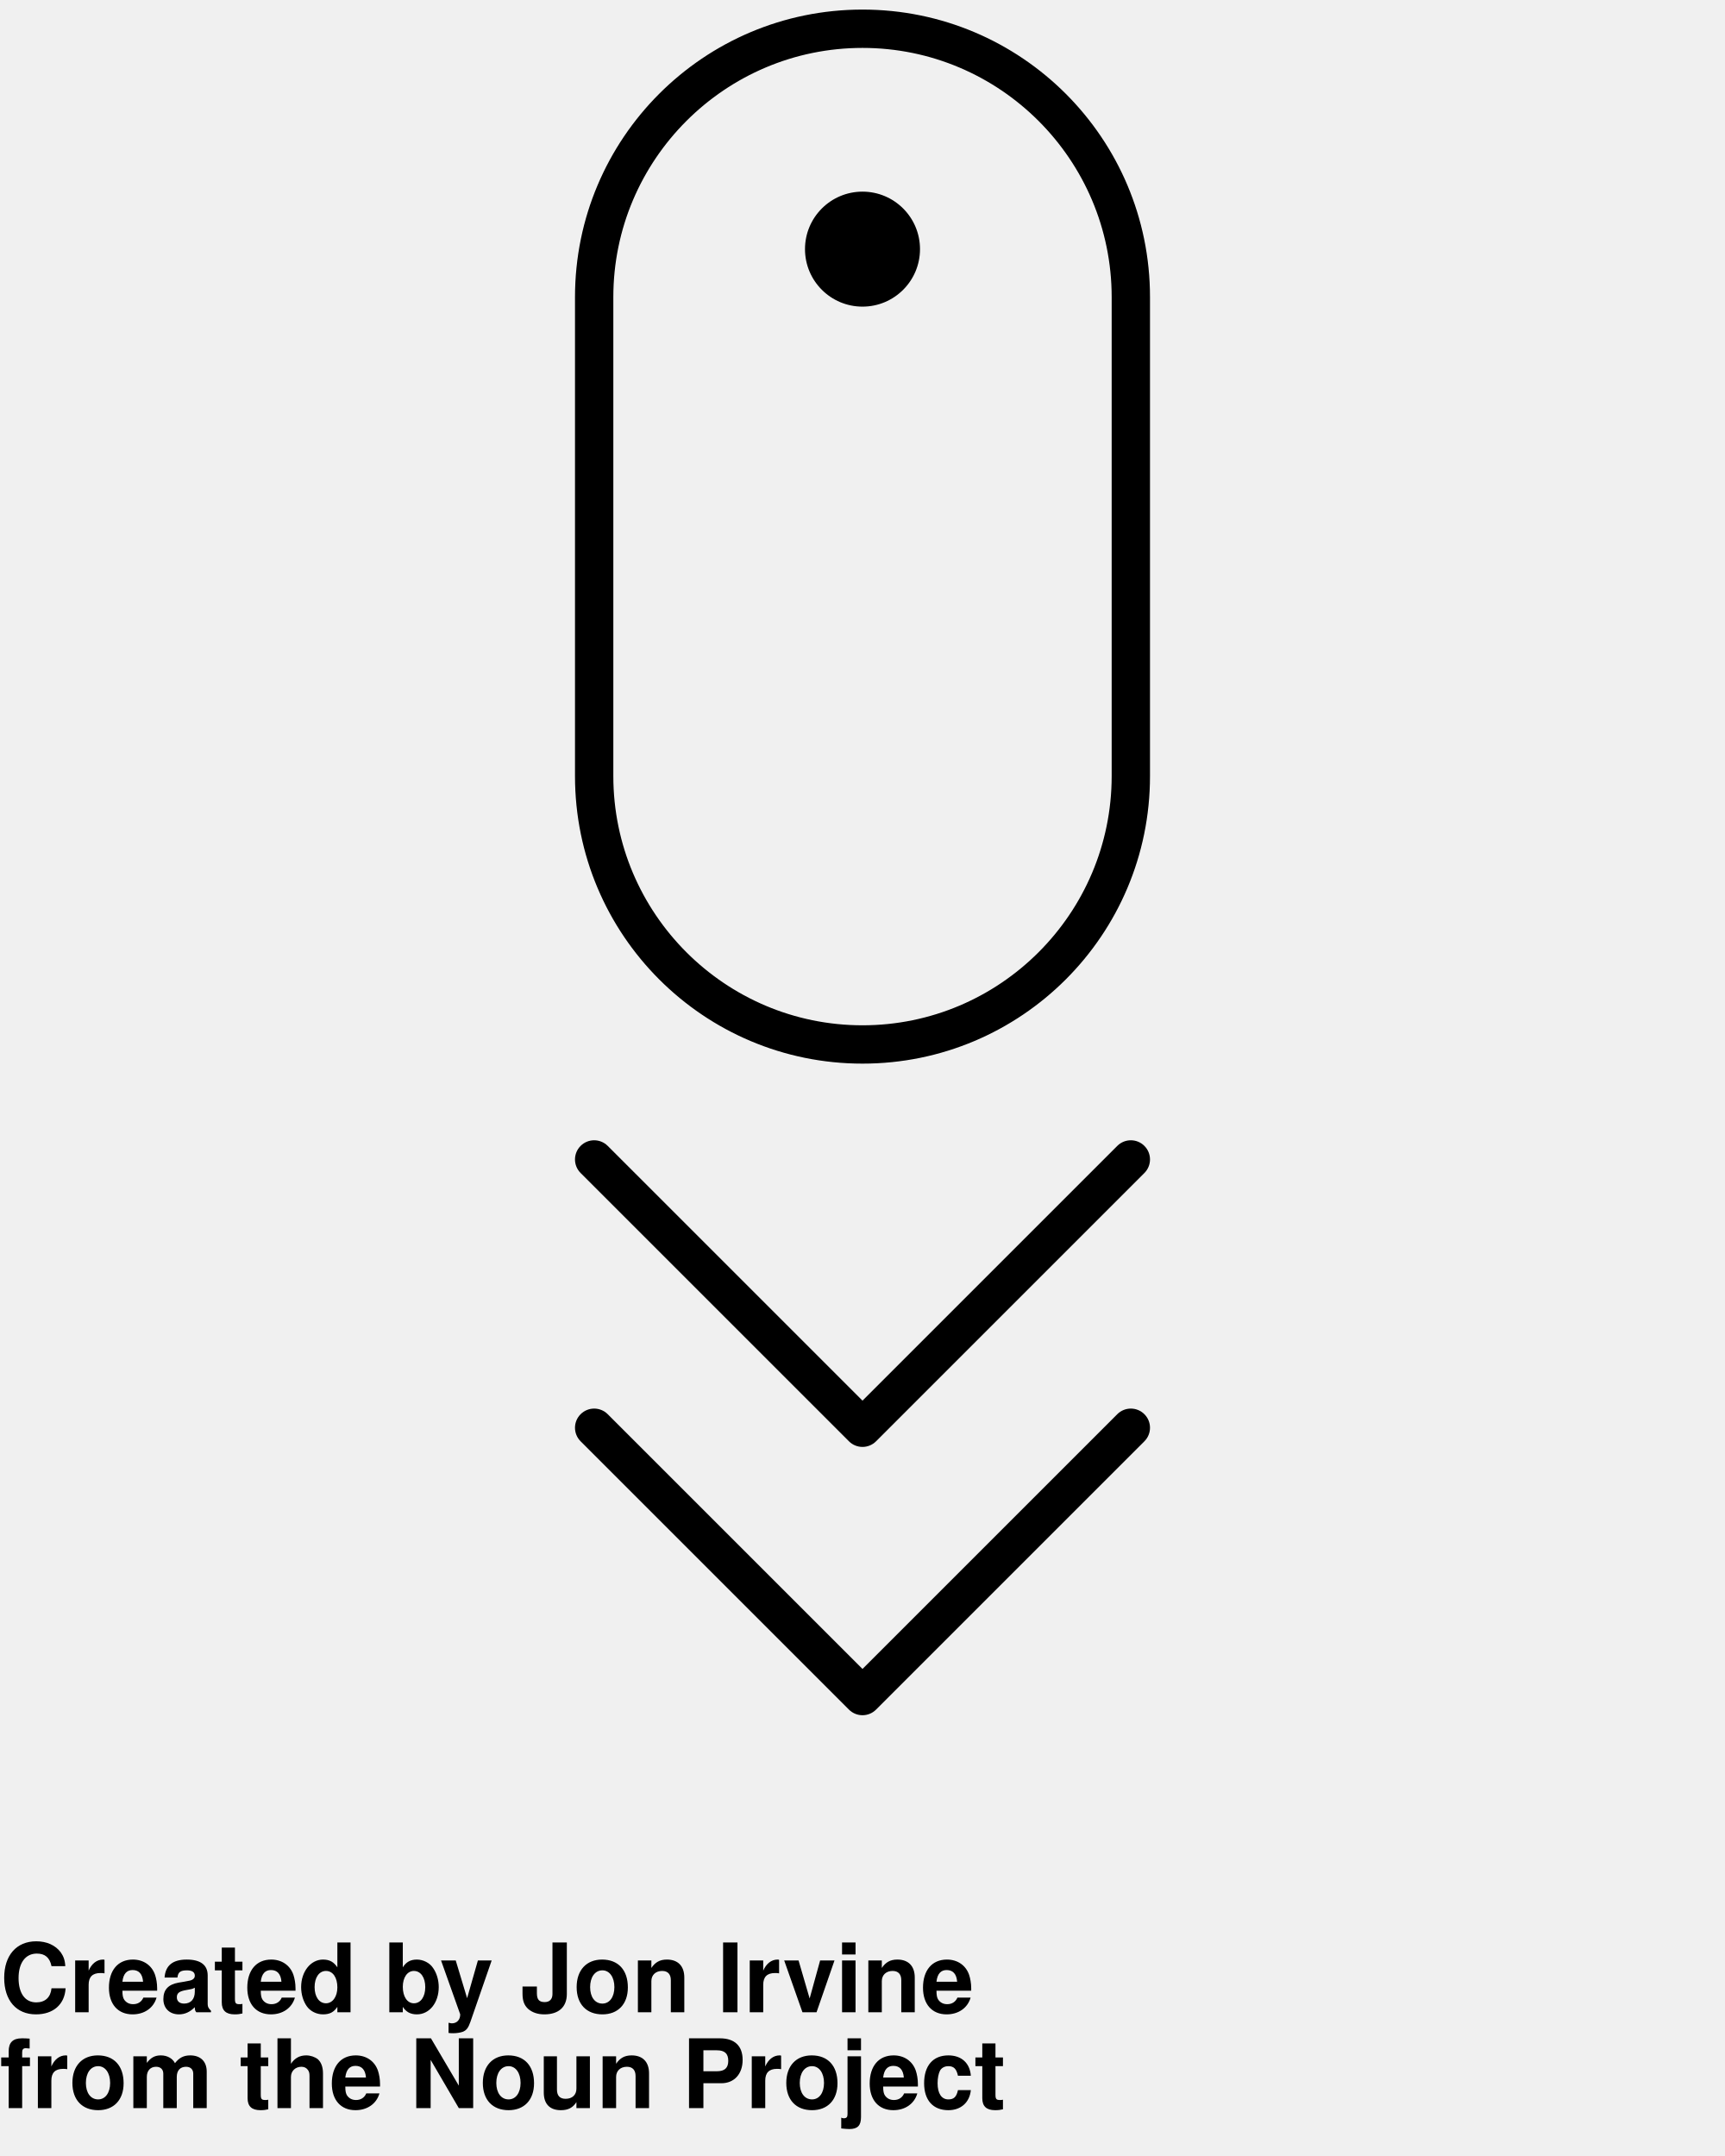
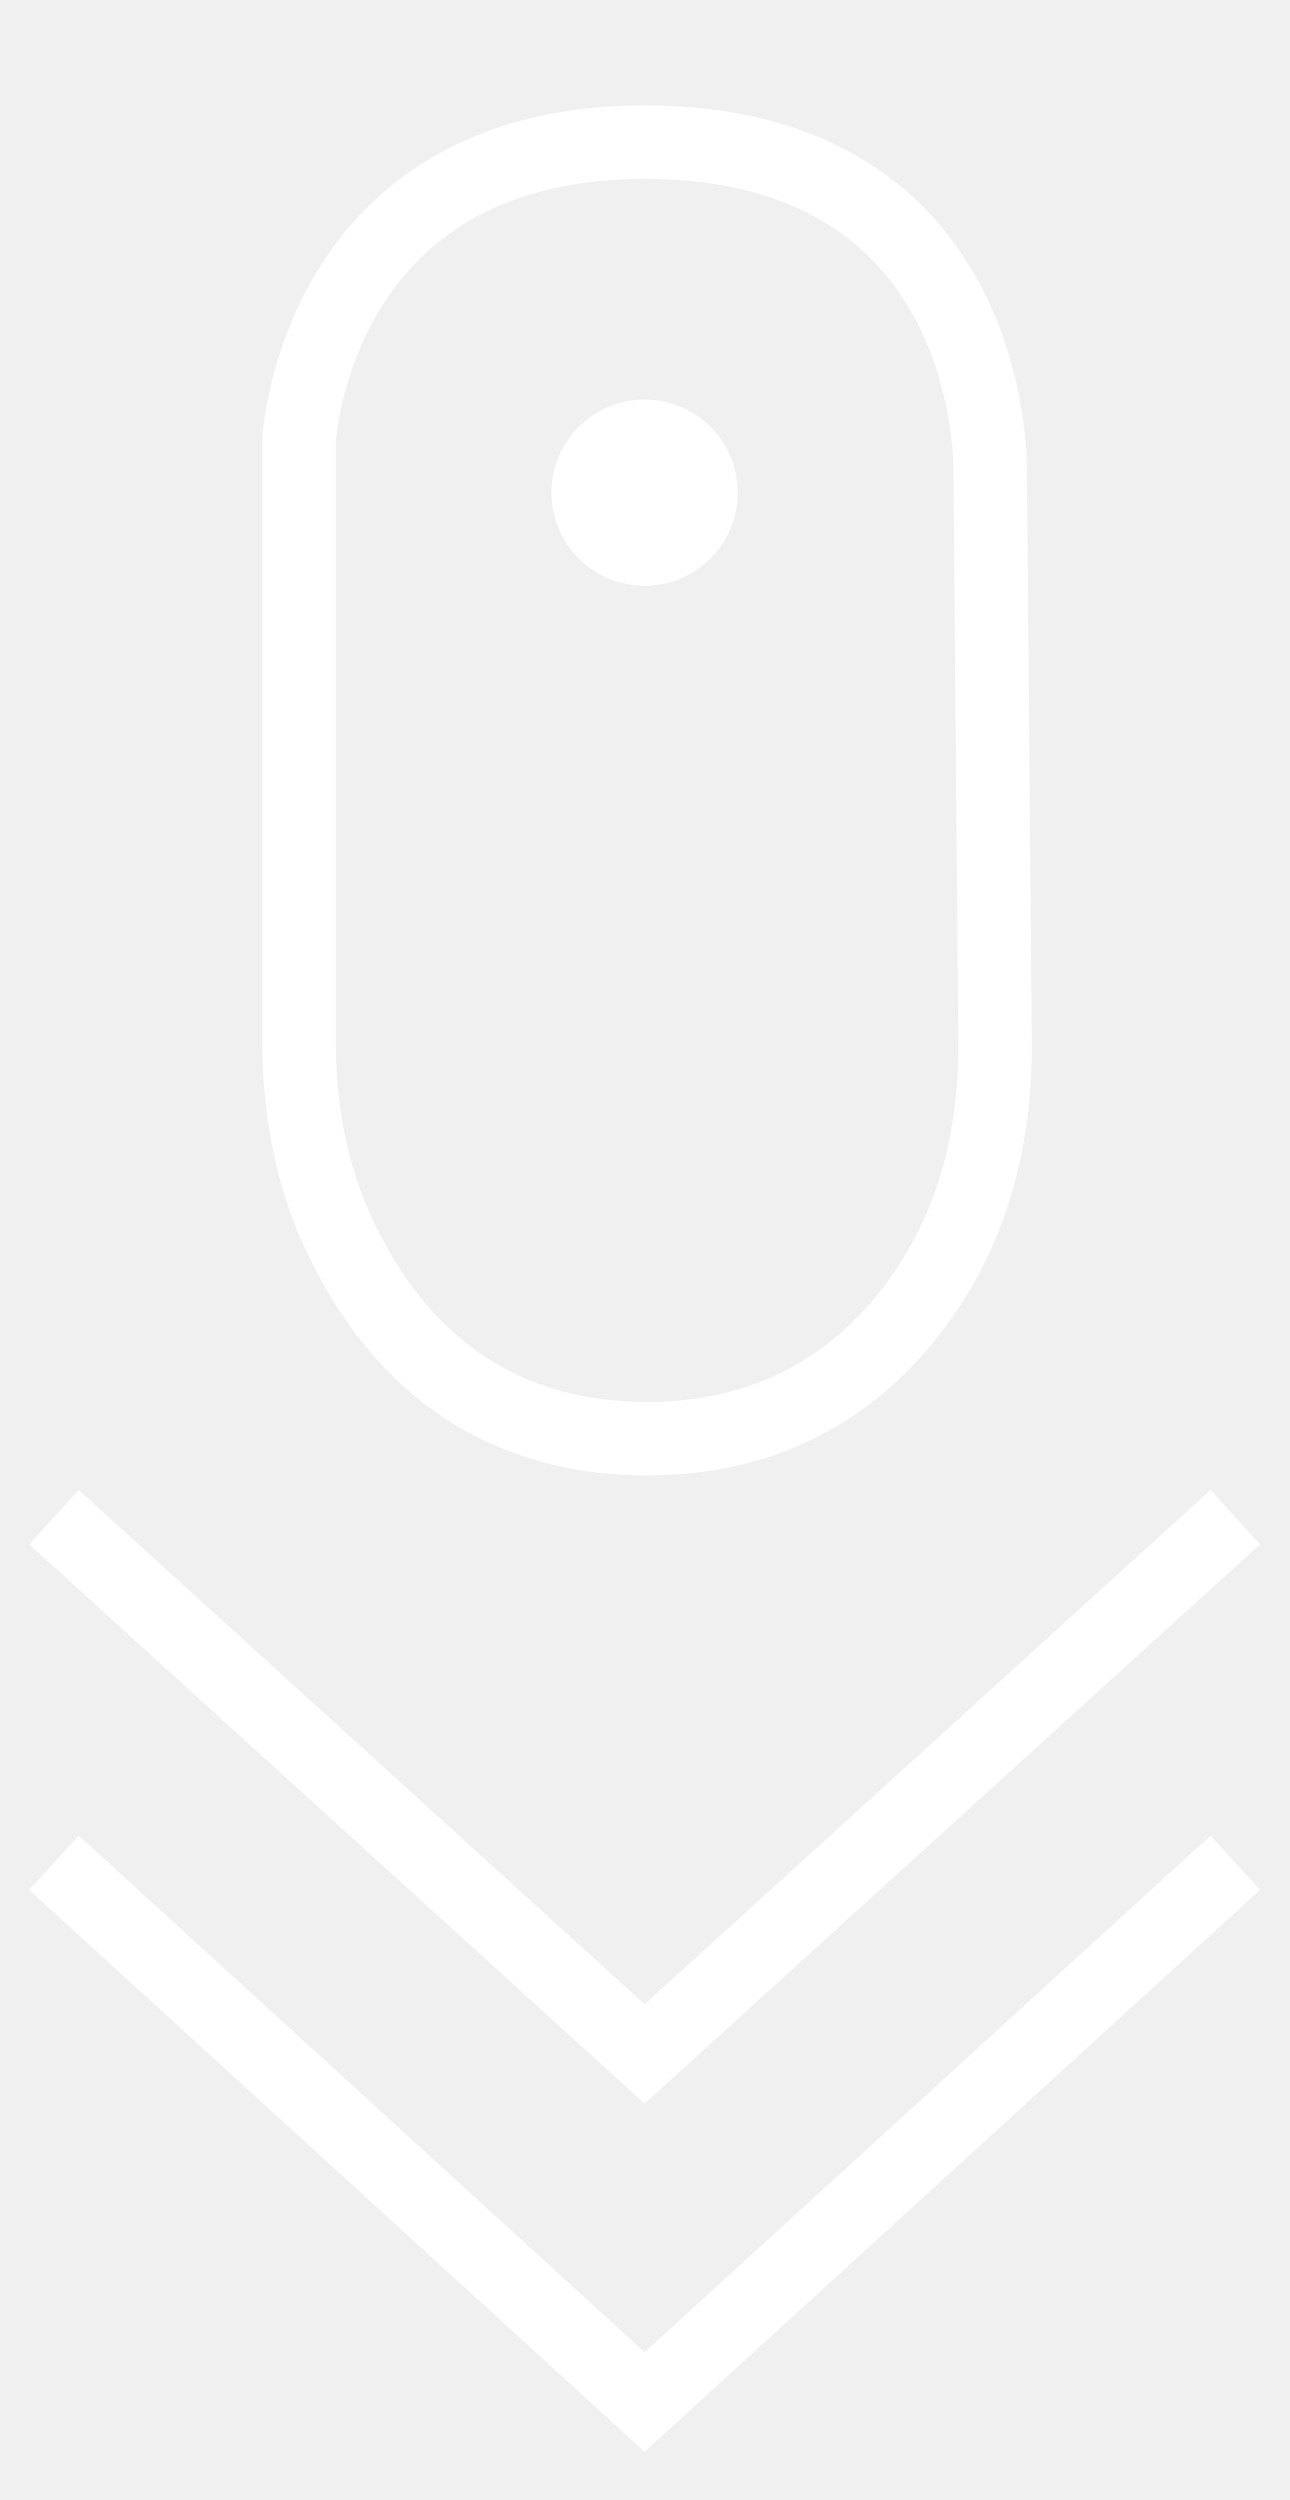
- <svg xmlns="http://www.w3.org/2000/svg" version="1.1" x="0px" y="0px" viewBox="0 0 90 112.5" enable-background="new 0 0 90 90" xml:space="preserve">
-   <circle cx="45" cy="13" r="3" />
-   <path d="M45,0.5c-8.284,0-15,6.717-15,15.002v24.996C30,48.783,36.716,55.5,45,55.5s15-6.717,15-15.002V15.502  C60,7.217,53.284,0.5,45,0.5z M58,40.498C58,47.667,52.168,53.5,45,53.5c-7.168,0-13-5.833-13-13.002V15.502  C32,8.333,37.832,2.5,45,2.5c7.168,0,13,5.833,13,13.002V40.498z" />
-   <path d="M58.293,59.793L45,73.086L31.707,59.793c-0.391-0.391-1.023-0.391-1.414,0s-0.391,1.023,0,1.414l14,14  C44.488,75.402,44.744,75.5,45,75.5s0.512-0.098,0.707-0.293l14-14c0.391-0.391,0.391-1.023,0-1.414S58.684,59.402,58.293,59.793z" />
-   <path d="M58.293,73.793L45,87.086L31.707,73.793c-0.391-0.391-1.023-0.391-1.414,0s-0.391,1.023,0,1.414l14,14  C44.488,89.402,44.744,89.5,45,89.5s0.512-0.098,0.707-0.293l14-14c0.391-0.391,0.391-1.023,0-1.414S58.684,73.402,58.293,73.793z" />
-   <text x="0" y="105" fill="#000000" font-size="5px" font-weight="bold" font-family="'Helvetica Neue', Helvetica, Arial-Unicode, Arial, Sans-serif">Created by Jon Irvine</text>
-   <text x="0" y="110" fill="#000000" font-size="5px" font-weight="bold" font-family="'Helvetica Neue', Helvetica, Arial-Unicode, Arial, Sans-serif">from the Noun Project</text>
+ <svg xmlns="http://www.w3.org/2000/svg" version="1.1" x="0px" y="0px" viewBox="0 0 52.6 102" style="enable-background:new 0 0 52.6 102;" xml:space="preserve">
+   <style type="text/css">
+ 	.st0{display:none;}
+ 	.st1{display:inline;fill:#9E9E9E;}
+ 	.st2{display:inline;fill:#666666;}
+ 	.st3{display:inline;}
+ 	.st4{fill:#FFFFFF;}
+ 	.st5{fill:none;stroke:#FFFFFF;stroke-width:3;stroke-miterlimit:10;}
+ </style>
+   <g id="Calque_2" class="st0">
+     <rect x="-9.9" y="4.1" class="st1" width="78.7" height="132.3" />
+   </g>
+   <g id="Calque_1">
+     <g id="arrows_1_" class="st0">
+       <g id="Calque_3">
+         <rect x="-18.7" y="4.1" class="st2" width="92.3" height="112.5" />
+       </g>
+       <g id="Calque_1_1_">
+         <circle class="st3" cx="26.3" cy="17.1" r="3" />
+         <path class="st3" d="M26.3,4.6c-8.3,0-15,6.7-15,15v25c0,8.3,6.7,15,15,15s15-6.7,15-15v-25C41.3,11.3,34.6,4.6,26.3,4.6z      M39.3,44.6c0,7.2-5.8,13-13,13s-13-5.8-13-13v-25c0-7.2,5.8-13,13-13s13,5.8,13,13V44.6z" />
+       </g>
+       <g id="arrows" class="st3">
+         <g transform="translate(0,-952.3622)">
+           <path class="st4" d="M50.5,1014.6c0-0.4-0.3-0.6-0.6-0.6c-0.1,0-0.3,0.1-0.4,0.2l-23.2,21.3l-23.2-21.4c-0.3-0.3-1.1,0.8-0.8,1      l0,0l23.6,21.7c0.3,0.2,0.6,0.2,0.8,0l23.6-21.7C50.5,1015,50.6,1014.8,50.5,1014.6z M50.5,1027.4c0-0.4-0.3-0.6-0.6-0.6      c-0.1,0-0.3,0.1-0.4,0.2l-23.2,21.3l-23.2-21.4c-0.3-0.3-0.7-0.2-0.9,0.1c-0.2,0.3-0.2,0.7,0.1,0.9l0,0l23.6,21.7      c0.3,0.2,0.6,0.2,0.8,0l23.6-21.7C50.5,1027.7,50.6,1027.6,50.5,1027.4z" />
+         </g>
+       </g>
+     </g>
+     <g id="mouse_1_">
+       <path class="st5" d="M26.3,5.8c14.5,0,14.1,13.5,14.1,13.5l0.2,23.4c0,3.3-0.7,6.5-2.4,9.3c-2,3.3-5.6,6.7-11.8,6.7    c-6.7,0-10.3-3.9-12.2-7.6c-1.4-2.6-2-5.6-2-8.6V18C12.2,18,12.8,5.8,26.3,5.8z" />
+       <circle class="st4" cx="26.3" cy="20.1" r="3.8" />
+     </g>
+     <polyline class="st5" points="2.2,61.9 26.3,83.8 50.4,61.9  " />
+     <polyline class="st5" points="2.2,76 26.3,98 50.4,76  " />
+   </g>
</svg>
